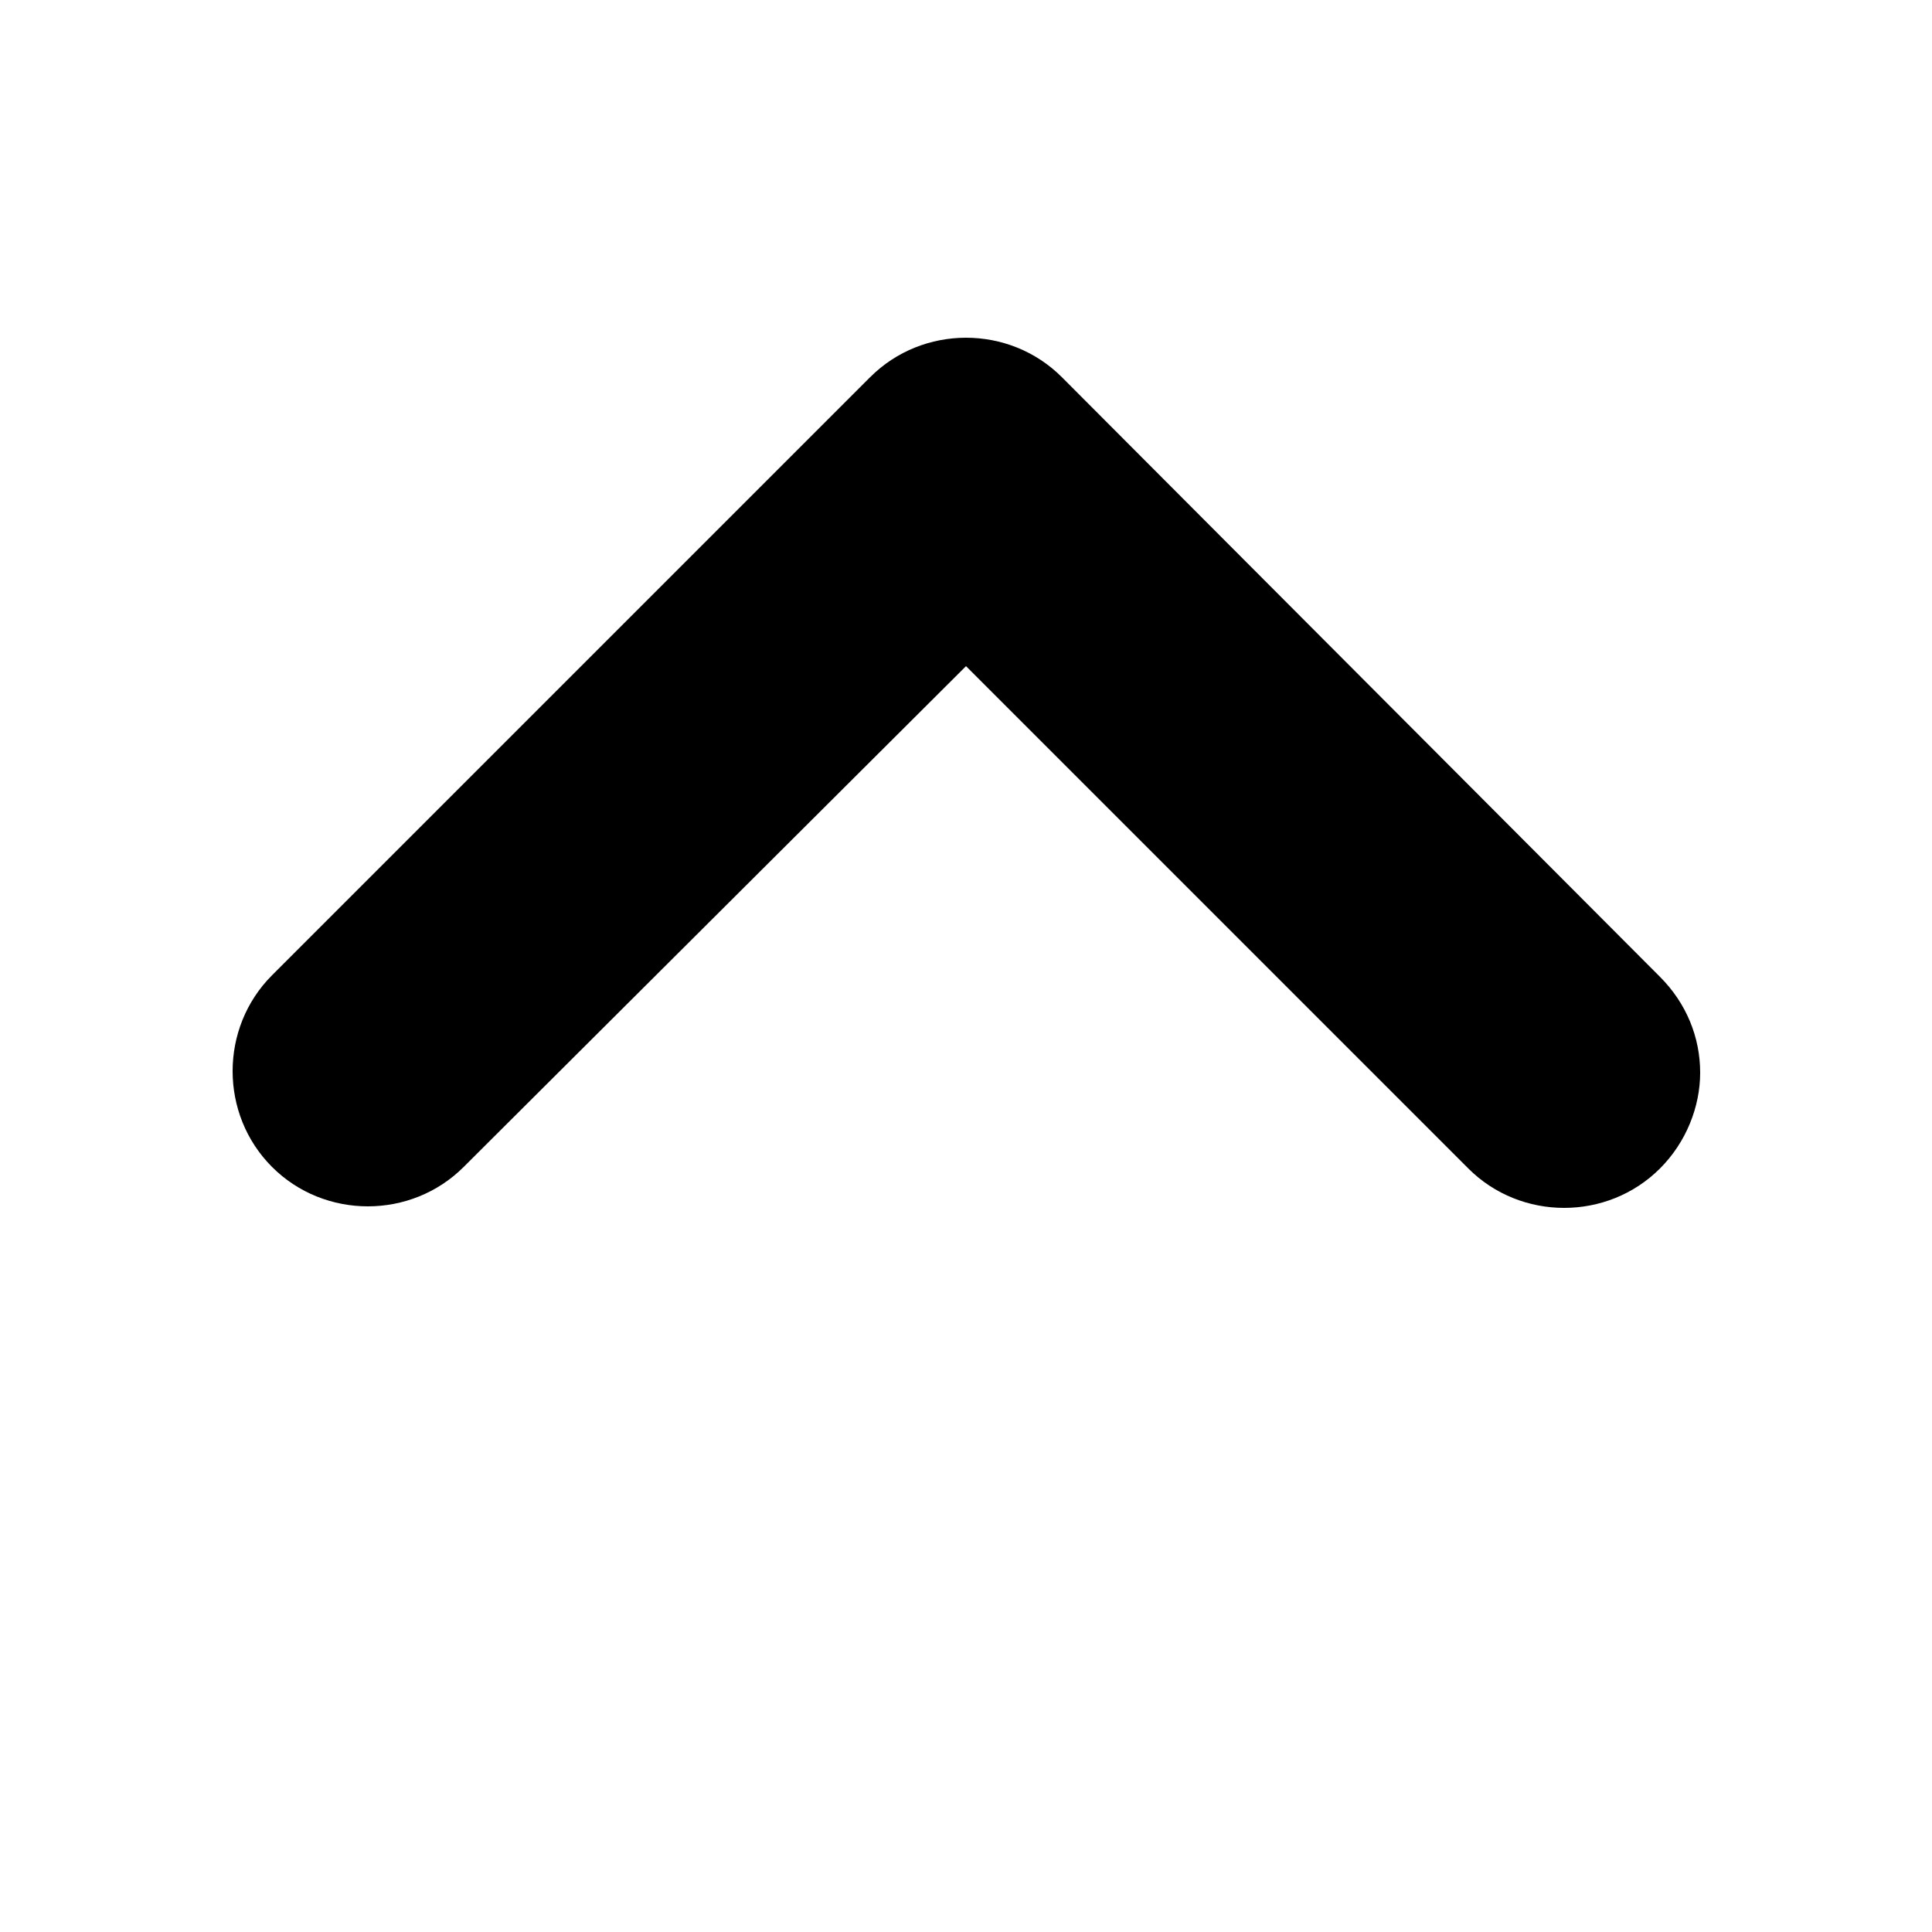
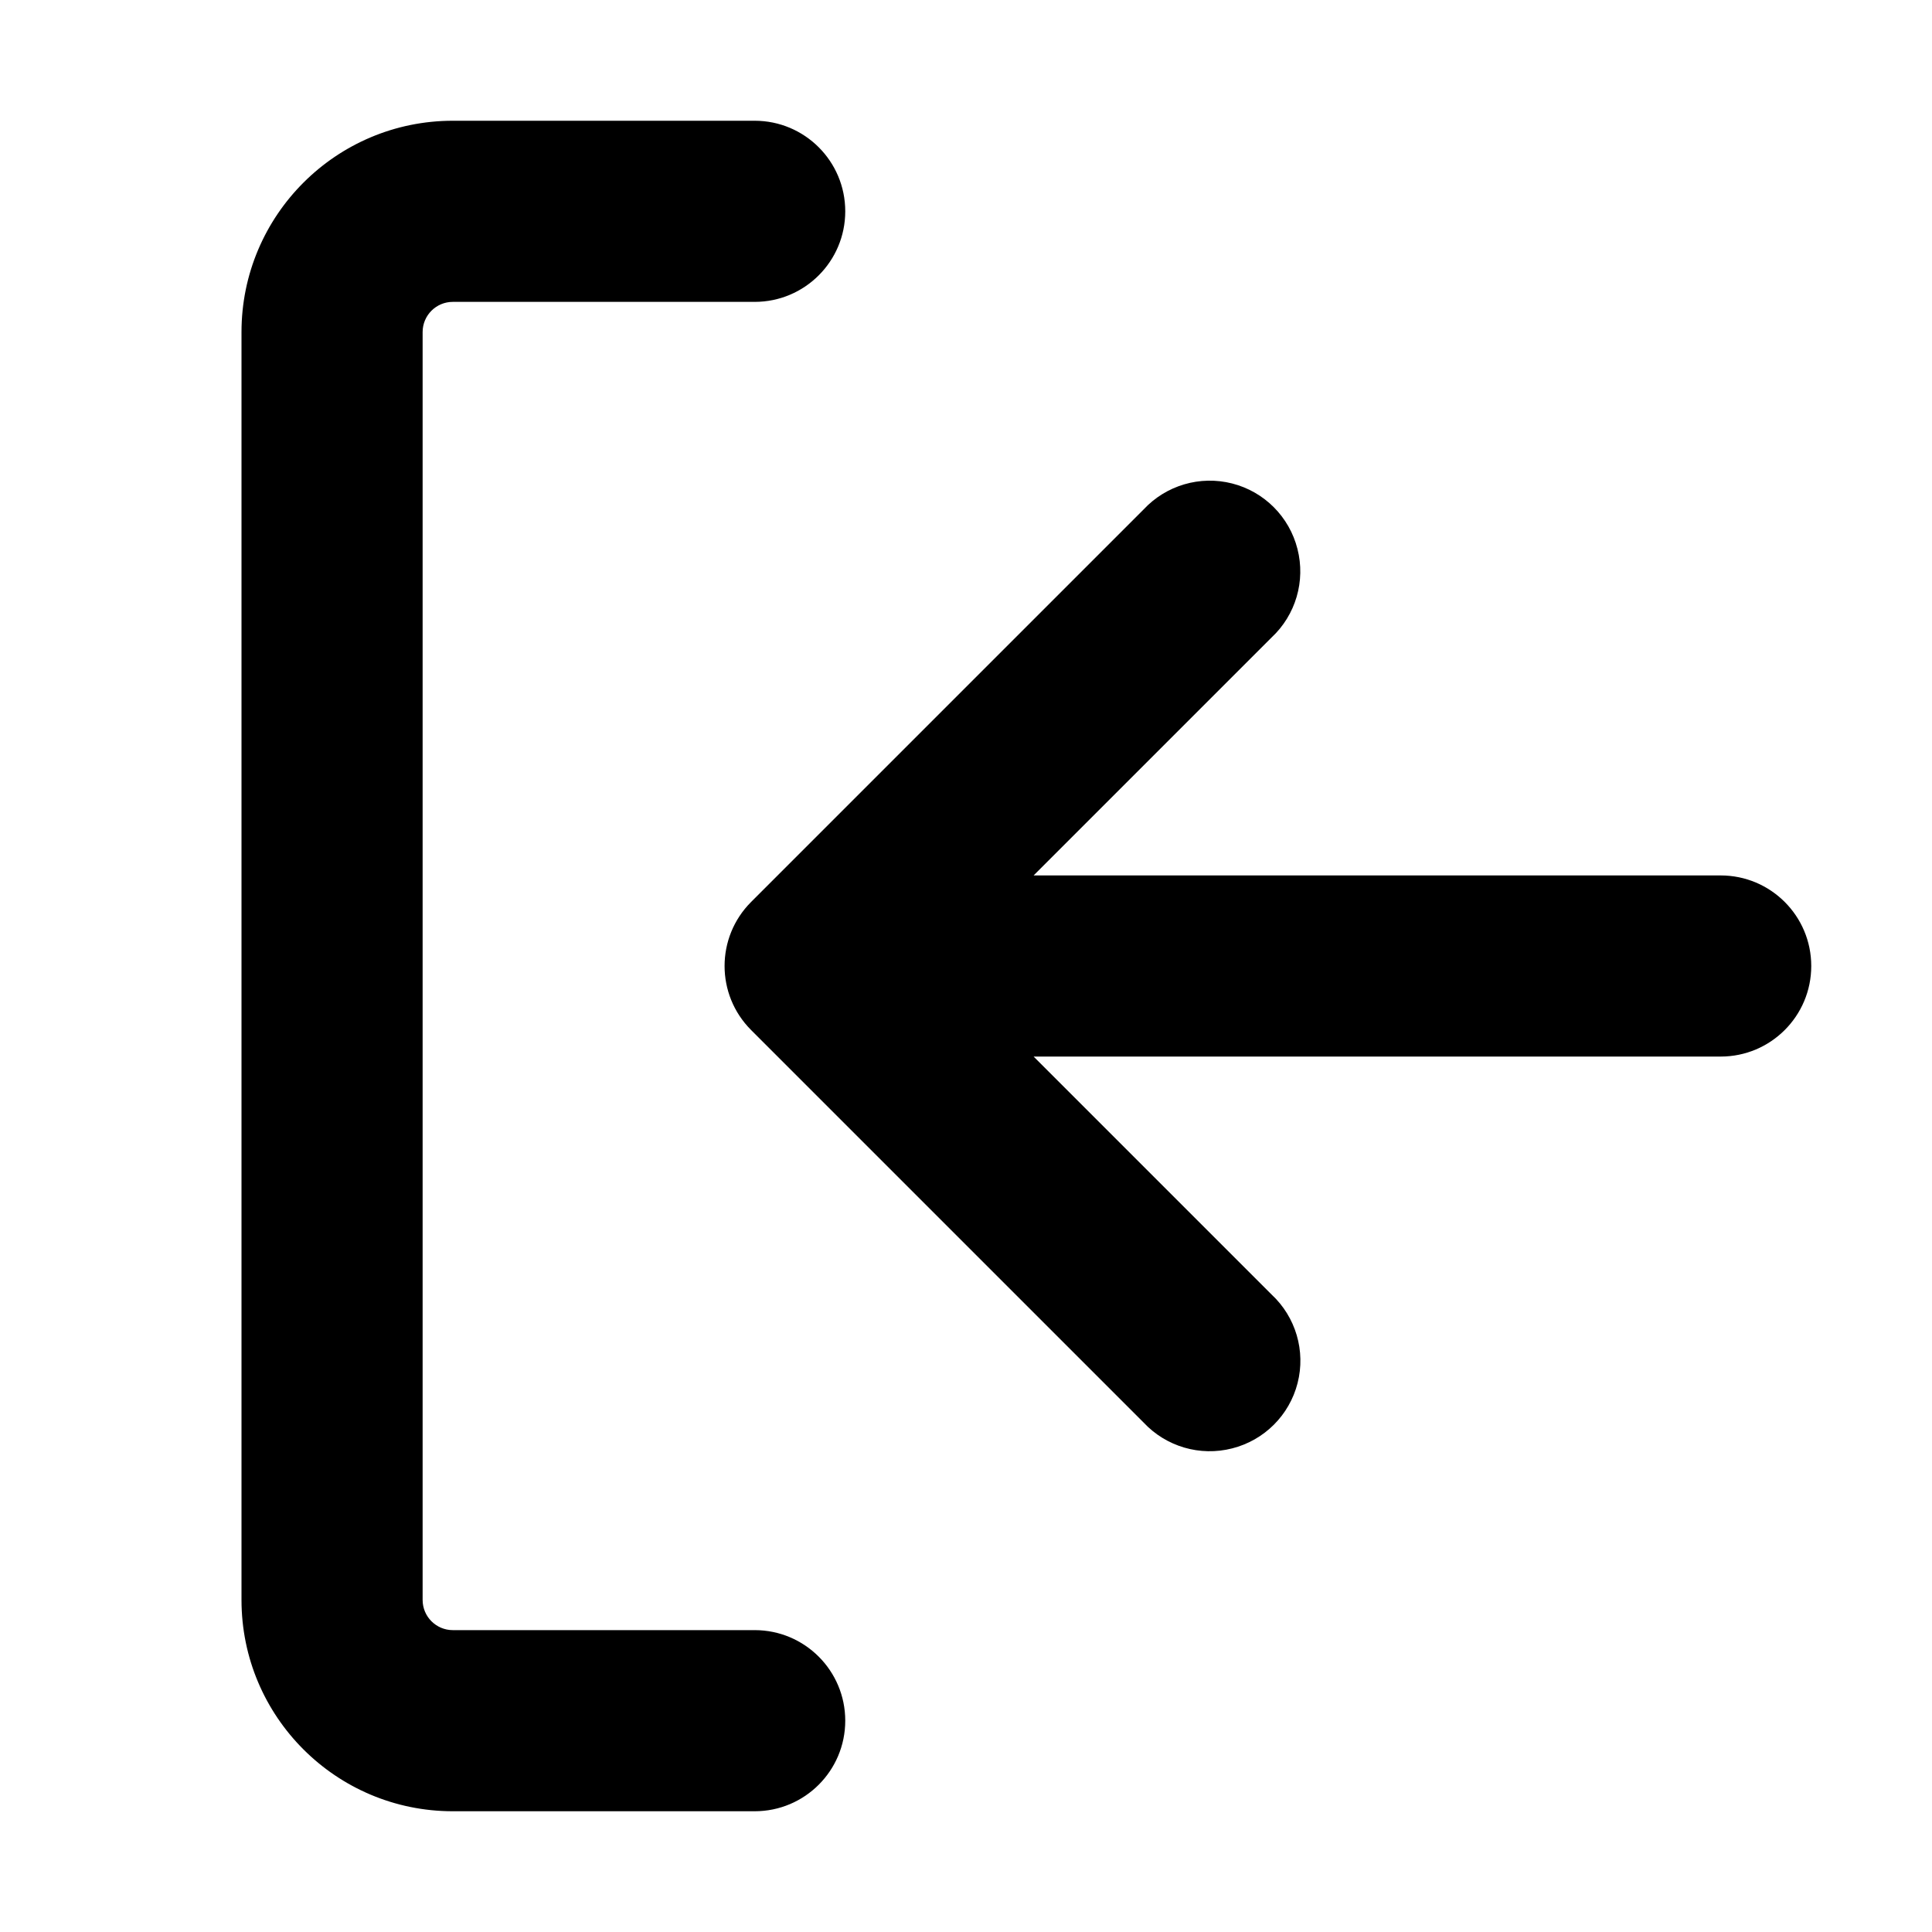
- <svg xmlns="http://www.w3.org/2000/svg" width="700pt" height="700pt" version="1.1" viewBox="0 0 700 700">
-   <defs>
-     <symbol id="h" overflow="visible">
-       <path d="m18.766-1.125c-0.969 0.5-1.98 0.875-3.031 1.125-1.043 0.258-2.137 0.391-3.281 0.391-3.398 0-6.09-0.945-8.078-2.844-1.992-1.906-2.984-4.484-2.984-7.734 0-3.258 0.992-5.836 2.984-7.734 1.988-1.906 4.68-2.859 8.078-2.859 1.145 0 2.238 0.133 3.281 0.391 1.051 0.25 2.062 0.625 3.031 1.125v4.219c-0.98-0.656-1.945-1.141-2.891-1.453-0.949-0.312-1.949-0.469-3-0.469-1.875 0-3.352 0.605-4.422 1.812-1.074 1.199-1.609 2.856-1.609 4.969 0 2.106 0.535 3.762 1.609 4.969 1.07 1.199 2.547 1.797 4.422 1.797 1.051 0 2.051-0.148 3-0.453 0.945-0.312 1.91-0.801 2.891-1.469z" />
-     </symbol>
-     <symbol id="c" overflow="visible">
-       <path d="m13.734-11.141c-0.438-0.195-0.871-0.344-1.297-0.438-0.418-0.102-0.84-0.156-1.266-0.156-1.262 0-2.231 0.406-2.906 1.219-0.68 0.805-1.016 1.953-1.016 3.453v7.062h-4.891v-15.312h4.891v2.516c0.625-1 1.344-1.727 2.156-2.188 0.82-0.469 1.801-0.703 2.938-0.703 0.164 0 0.344 0.012 0.531 0.031 0.195 0.012 0.477 0.039 0.844 0.078z" />
-     </symbol>
-     <symbol id="a" overflow="visible">
-       <path d="m17.641-7.703v1.406h-11.453c0.125 1.148 0.539 2.008 1.25 2.578 0.707 0.574 1.703 0.859 2.984 0.859 1.031 0 2.082-0.148 3.156-0.453 1.082-0.312 2.191-0.773 3.328-1.391v3.766c-1.156 0.438-2.312 0.766-3.469 0.984-1.156 0.227-2.312 0.344-3.469 0.344-2.773 0-4.93-0.703-6.469-2.109-1.531-1.406-2.297-3.379-2.297-5.922 0-2.5 0.754-4.461 2.266-5.891 1.508-1.438 3.582-2.156 6.219-2.156 2.406 0 4.332 0.73 5.781 2.188 1.445 1.449 2.172 3.383 2.172 5.797zm-5.031-1.625c0-0.926-0.273-1.672-0.812-2.234-0.543-0.57-1.25-0.859-2.125-0.859-0.949 0-1.719 0.266-2.312 0.797s-0.965 1.297-1.109 2.297z" />
-     </symbol>
-     <symbol id="l" overflow="visible">
-       <path d="m9.219-6.891c-1.023 0-1.793 0.172-2.312 0.516-0.512 0.344-0.766 0.855-0.766 1.531 0 0.625 0.207 1.117 0.625 1.469 0.414 0.344 0.988 0.516 1.719 0.516 0.926 0 1.703-0.328 2.328-0.984 0.633-0.664 0.953-1.492 0.953-2.484v-0.562zm7.469-1.844v8.734h-4.922v-2.266c-0.656 0.93-1.398 1.605-2.219 2.031-0.824 0.414-1.824 0.625-3 0.625-1.586 0-2.871-0.457-3.859-1.375-0.992-0.926-1.484-2.129-1.484-3.609 0-1.789 0.613-3.102 1.844-3.938 1.238-0.844 3.18-1.266 5.828-1.266h2.891v-0.391c0-0.77-0.309-1.332-0.922-1.688-0.617-0.363-1.57-0.547-2.859-0.547-1.055 0-2.031 0.105-2.938 0.312-0.898 0.211-1.73 0.523-2.5 0.938v-3.734c1.039-0.25 2.086-0.441 3.141-0.578 1.062-0.133 2.125-0.203 3.188-0.203 2.758 0 4.75 0.547 5.969 1.641 1.227 1.086 1.844 2.856 1.844 5.312z" />
-     </symbol>
-     <symbol id="b" overflow="visible">
-       <path d="m7.703-19.656v4.344h5.047v3.5h-5.047v6.5c0 0.711 0.141 1.188 0.422 1.438s0.836 0.375 1.672 0.375h2.516v3.5h-4.188c-1.938 0-3.312-0.398-4.125-1.203-0.805-0.812-1.203-2.18-1.203-4.109v-6.5h-2.422v-3.5h2.422v-4.344z" />
-     </symbol>
-     <symbol id="e" overflow="visible">
-       <path d="m12.766-13.078v-8.203h4.922v21.281h-4.922v-2.219c-0.668 0.906-1.406 1.57-2.219 1.984s-1.758 0.625-2.828 0.625c-1.887 0-3.434-0.75-4.641-2.25-1.211-1.5-1.812-3.426-1.812-5.781 0-2.363 0.602-4.297 1.812-5.797 1.207-1.5 2.754-2.25 4.641-2.25 1.062 0 2 0.215 2.812 0.641 0.82 0.43 1.566 1.086 2.234 1.969zm-3.219 9.922c1.039 0 1.836-0.379 2.391-1.141 0.551-0.77 0.828-1.883 0.828-3.344 0-1.457-0.277-2.566-0.828-3.328-0.555-0.77-1.352-1.156-2.391-1.156-1.043 0-1.84 0.387-2.391 1.156-0.555 0.762-0.828 1.871-0.828 3.328 0 1.461 0.273 2.574 0.828 3.344 0.551 0.762 1.348 1.141 2.391 1.141z" />
-     </symbol>
-     <symbol id="k" overflow="visible">
-       <path d="m10.5-3.156c1.051 0 1.852-0.379 2.406-1.141 0.551-0.77 0.828-1.883 0.828-3.344 0-1.457-0.277-2.566-0.828-3.328-0.555-0.77-1.355-1.156-2.406-1.156-1.055 0-1.859 0.387-2.422 1.156-0.555 0.773-0.828 1.883-0.828 3.328 0 1.449 0.273 2.559 0.828 3.328 0.562 0.773 1.367 1.156 2.422 1.156zm-3.25-9.922c0.676-0.883 1.422-1.539 2.234-1.969 0.82-0.426 1.766-0.641 2.828-0.641 1.895 0 3.445 0.75 4.656 2.25 1.207 1.5 1.812 3.434 1.812 5.797 0 2.356-0.605 4.281-1.812 5.781-1.211 1.5-2.762 2.25-4.656 2.25-1.062 0-2.008-0.211-2.828-0.625-0.812-0.426-1.559-1.086-2.234-1.984v2.219h-4.891v-21.281h4.891z" />
-     </symbol>
-     <symbol id="j" overflow="visible">
-       <path d="m0.344-15.312h4.891l4.125 10.391 3.5-10.391h4.891l-6.438 16.766c-0.648 1.695-1.402 2.883-2.266 3.562-0.867 0.688-2 1.031-3.406 1.031h-2.844v-3.219h1.531c0.832 0 1.438-0.137 1.812-0.406 0.383-0.262 0.68-0.73 0.891-1.406l0.141-0.422z" />
-     </symbol>
-     <symbol id="i" overflow="visible">
-       <path d="m14.953-3.719h-8.219l-1.312 3.719h-5.281l7.562-20.406h6.266l7.562 20.406h-5.281zm-6.906-3.781h5.578l-2.781-8.125z" />
-     </symbol>
-     <symbol id="u" overflow="visible">
-       <path d="m2.359-15.312h4.891v15.312h-4.891zm0-5.969h4.891v4h-4.891z" />
-     </symbol>
-     <symbol id="g" overflow="visible">
-       <path d="m17.75-9.328v9.328h-4.922v-7.141c0-1.32-0.031-2.234-0.094-2.734s-0.168-0.867-0.312-1.109c-0.188-0.312-0.449-0.555-0.781-0.734-0.324-0.176-0.695-0.266-1.109-0.266-1.023 0-1.824 0.398-2.406 1.188-0.586 0.781-0.875 1.871-0.875 3.266v7.531h-4.891v-15.312h4.891v2.234c0.738-0.883 1.52-1.539 2.344-1.969 0.832-0.426 1.75-0.641 2.75-0.641 1.77 0 3.113 0.547 4.031 1.641 0.914 1.086 1.375 2.656 1.375 4.719z" />
-     </symbol>
-     <symbol id="d" overflow="visible">
-       <path d="m9.641-12.188c-1.086 0-1.914 0.391-2.484 1.172-0.574 0.781-0.859 1.906-0.859 3.375s0.285 2.594 0.859 3.375c0.57 0.773 1.398 1.156 2.484 1.156 1.062 0 1.875-0.383 2.438-1.156 0.57-0.781 0.859-1.906 0.859-3.375s-0.289-2.594-0.859-3.375c-0.562-0.781-1.375-1.172-2.438-1.172zm0-3.5c2.633 0 4.691 0.715 6.172 2.141 1.477 1.418 2.219 3.387 2.219 5.906 0 2.512-0.742 4.481-2.219 5.906-1.48 1.418-3.539 2.125-6.172 2.125-2.648 0-4.715-0.707-6.203-2.125-1.492-1.426-2.234-3.394-2.234-5.906 0-2.519 0.742-4.488 2.234-5.906 1.488-1.426 3.555-2.141 6.203-2.141z" />
-     </symbol>
-     <symbol id="t" overflow="visible">
-       <path d="m9.547-12.125c-1.043 0-1.84 0.387-2.391 1.156-0.555 0.762-0.828 1.871-0.828 3.328 0 1.461 0.273 2.574 0.828 3.344 0.551 0.762 1.348 1.141 2.391 1.141 1.039 0 1.836-0.379 2.391-1.141 0.551-0.77 0.828-1.883 0.828-3.344 0-1.457-0.277-2.566-0.828-3.328-0.555-0.77-1.352-1.156-2.391-1.156zm3.219 9.906c-0.668 0.906-1.406 1.57-2.219 1.984s-1.758 0.625-2.828 0.625c-1.887 0-3.434-0.75-4.641-2.25-1.211-1.5-1.812-3.426-1.812-5.781 0-2.363 0.602-4.289 1.812-5.781 1.207-1.488 2.754-2.234 4.641-2.234 1.07 0 2.016 0.215 2.828 0.641 0.812 0.418 1.551 1.074 2.219 1.969v-2.266h4.922v21.141h-4.922z" />
-     </symbol>
-     <symbol id="f" overflow="visible">
-       <path d="m2.188-5.969v-9.344h4.922v1.531c0 0.836-0.008 1.875-0.016 3.125-0.012 1.25-0.016 2.086-0.016 2.5 0 1.242 0.031 2.133 0.094 2.672 0.07 0.543 0.18 0.934 0.328 1.172 0.207 0.324 0.473 0.574 0.797 0.75 0.32 0.168 0.691 0.25 1.109 0.25 1.02 0 1.82-0.391 2.406-1.172 0.582-0.781 0.875-1.867 0.875-3.266v-7.562h4.891v15.312h-4.891v-2.219c-0.742 0.898-1.523 1.559-2.344 1.984-0.824 0.414-1.734 0.625-2.734 0.625-1.762 0-3.106-0.539-4.031-1.625-0.93-1.082-1.391-2.66-1.391-4.734z" />
-     </symbol>
-     <symbol id="s" overflow="visible">
-       <path d="m12.422-21.281v3.219h-2.703c-0.688 0-1.172 0.125-1.453 0.375-0.273 0.25-0.406 0.688-0.406 1.312v1.062h4.188v3.5h-4.188v11.812h-4.891v-11.812h-2.438v-3.5h2.438v-1.062c0-1.664 0.461-2.898 1.391-3.703 0.926-0.801 2.367-1.203 4.328-1.203z" />
-     </symbol>
-     <symbol id="r" overflow="visible">
-       <path d="m16.547-12.766c0.613-0.945 1.348-1.672 2.203-2.172 0.852-0.5 1.789-0.75 2.812-0.75 1.758 0 3.098 0.547 4.016 1.641 0.926 1.086 1.391 2.656 1.391 4.719v9.328h-4.922v-7.984-0.359c0.008-0.133 0.016-0.32 0.016-0.562 0-1.082-0.164-1.863-0.484-2.344-0.312-0.488-0.824-0.734-1.531-0.734-0.93 0-1.648 0.387-2.156 1.156-0.512 0.762-0.773 1.867-0.781 3.312v7.516h-4.922v-7.984c0-1.695-0.148-2.785-0.438-3.266-0.293-0.488-0.812-0.734-1.562-0.734-0.938 0-1.664 0.387-2.172 1.156-0.512 0.762-0.766 1.859-0.766 3.297v7.531h-4.922v-15.312h4.922v2.234c0.602-0.863 1.289-1.516 2.062-1.953 0.781-0.438 1.641-0.656 2.578-0.656 1.062 0 2 0.258 2.812 0.766 0.812 0.512 1.426 1.23 1.844 2.156z" />
-     </symbol>
-     <symbol id="q" overflow="visible">
-       <path d="m17.75-9.328v9.328h-4.922v-7.109c0-1.344-0.031-2.266-0.094-2.766s-0.168-0.867-0.312-1.109c-0.188-0.312-0.449-0.555-0.781-0.734-0.324-0.176-0.695-0.266-1.109-0.266-1.023 0-1.824 0.398-2.406 1.188-0.586 0.781-0.875 1.871-0.875 3.266v7.531h-4.891v-21.281h4.891v8.203c0.738-0.883 1.52-1.539 2.344-1.969 0.832-0.426 1.75-0.641 2.75-0.641 1.77 0 3.113 0.547 4.031 1.641 0.914 1.086 1.375 2.656 1.375 4.719z" />
-     </symbol>
-     <symbol id="p" overflow="visible">
-       <path d="m2.578-20.406h5.875l7.422 14v-14h4.984v20.406h-5.875l-7.422-14v14h-4.984z" />
-     </symbol>
-     <symbol id="o" overflow="visible">
-       <path d="m2.578-20.406h8.734c2.594 0 4.582 0.578 5.969 1.734 1.395 1.148 2.094 2.789 2.094 4.922 0 2.137-0.699 3.781-2.094 4.938-1.387 1.156-3.375 1.734-5.969 1.734h-3.484v7.078h-5.25zm5.25 3.812v5.703h2.922c1.02 0 1.805-0.25 2.359-0.75 0.562-0.5 0.844-1.203 0.844-2.109 0-0.914-0.281-1.617-0.844-2.109-0.555-0.488-1.34-0.734-2.359-0.734z" />
-     </symbol>
-     <symbol id="n" overflow="visible">
-       <path d="m2.359-15.312h4.891v15.031c0 2.051-0.496 3.617-1.484 4.703-0.98 1.082-2.406 1.625-4.281 1.625h-2.422v-3.219h0.859c0.926 0 1.562-0.211 1.906-0.625 0.352-0.418 0.531-1.246 0.531-2.484zm0-5.969h4.891v4h-4.891z" />
-     </symbol>
-     <symbol id="m" overflow="visible">
-       <path d="m14.719-14.828v3.984c-0.656-0.457-1.324-0.797-2-1.016-0.668-0.219-1.359-0.328-2.078-0.328-1.367 0-2.434 0.402-3.203 1.203-0.762 0.793-1.141 1.906-1.141 3.344 0 1.43 0.379 2.543 1.141 3.344 0.77 0.793 1.836 1.188 3.203 1.188 0.758 0 1.484-0.109 2.172-0.328 0.688-0.227 1.32-0.566 1.906-1.016v4c-0.762 0.281-1.539 0.488-2.328 0.625-0.781 0.145-1.574 0.219-2.375 0.219-2.762 0-4.922-0.707-6.484-2.125-1.555-1.414-2.328-3.383-2.328-5.906 0-2.531 0.773-4.504 2.328-5.922 1.562-1.414 3.723-2.125 6.484-2.125 0.801 0 1.594 0.074 2.375 0.219 0.781 0.137 1.555 0.352 2.328 0.641z" />
-     </symbol>
-   </defs>
-   <g>
-     <path d="m315.28 136.64-216.72 216.72c-19.039 19.039-19.039 50.398 0 69.441 19.039 19.039 50.398 19.039 69.441 0l182-181.44 182 182c19.039 19.039 50.398 19.039 69.441 0 9.52-9.52 14.559-22.398 14.559-34.719 0-12.879-5.039-25.199-14.559-34.719l-216.72-217.28c-19.039-19.039-50.398-19.039-69.438 0z" />
-   </g>
+ <svg xmlns="http://www.w3.org/2000/svg" width="16" height="16" viewBox="0 0 16 16">
+   <path d="M2 2.75C2 1.784 2.784 1 3.75 1h2.5a.75.75 0 0 1 0 1.5h-2.5a.25.25 0 0 0-.25.25v10.5c0 .138.112.25.25.25h2.5a.75.75 0 0 1 0 1.5h-2.5A1.75 1.75 0 0 1 2 13.25Zm6.56 4.5h5.69a.75.75 0 0 1 0 1.5H8.56l1.97 1.97a.749.749 0 0 1-.326 1.275.749.749 0 0 1-.734-.215L6.22 8.53a.75.75 0 0 1 0-1.06l3.25-3.25a.749.749 0 0 1 1.275.326.749.749 0 0 1-.215.734Z" />
</svg>
